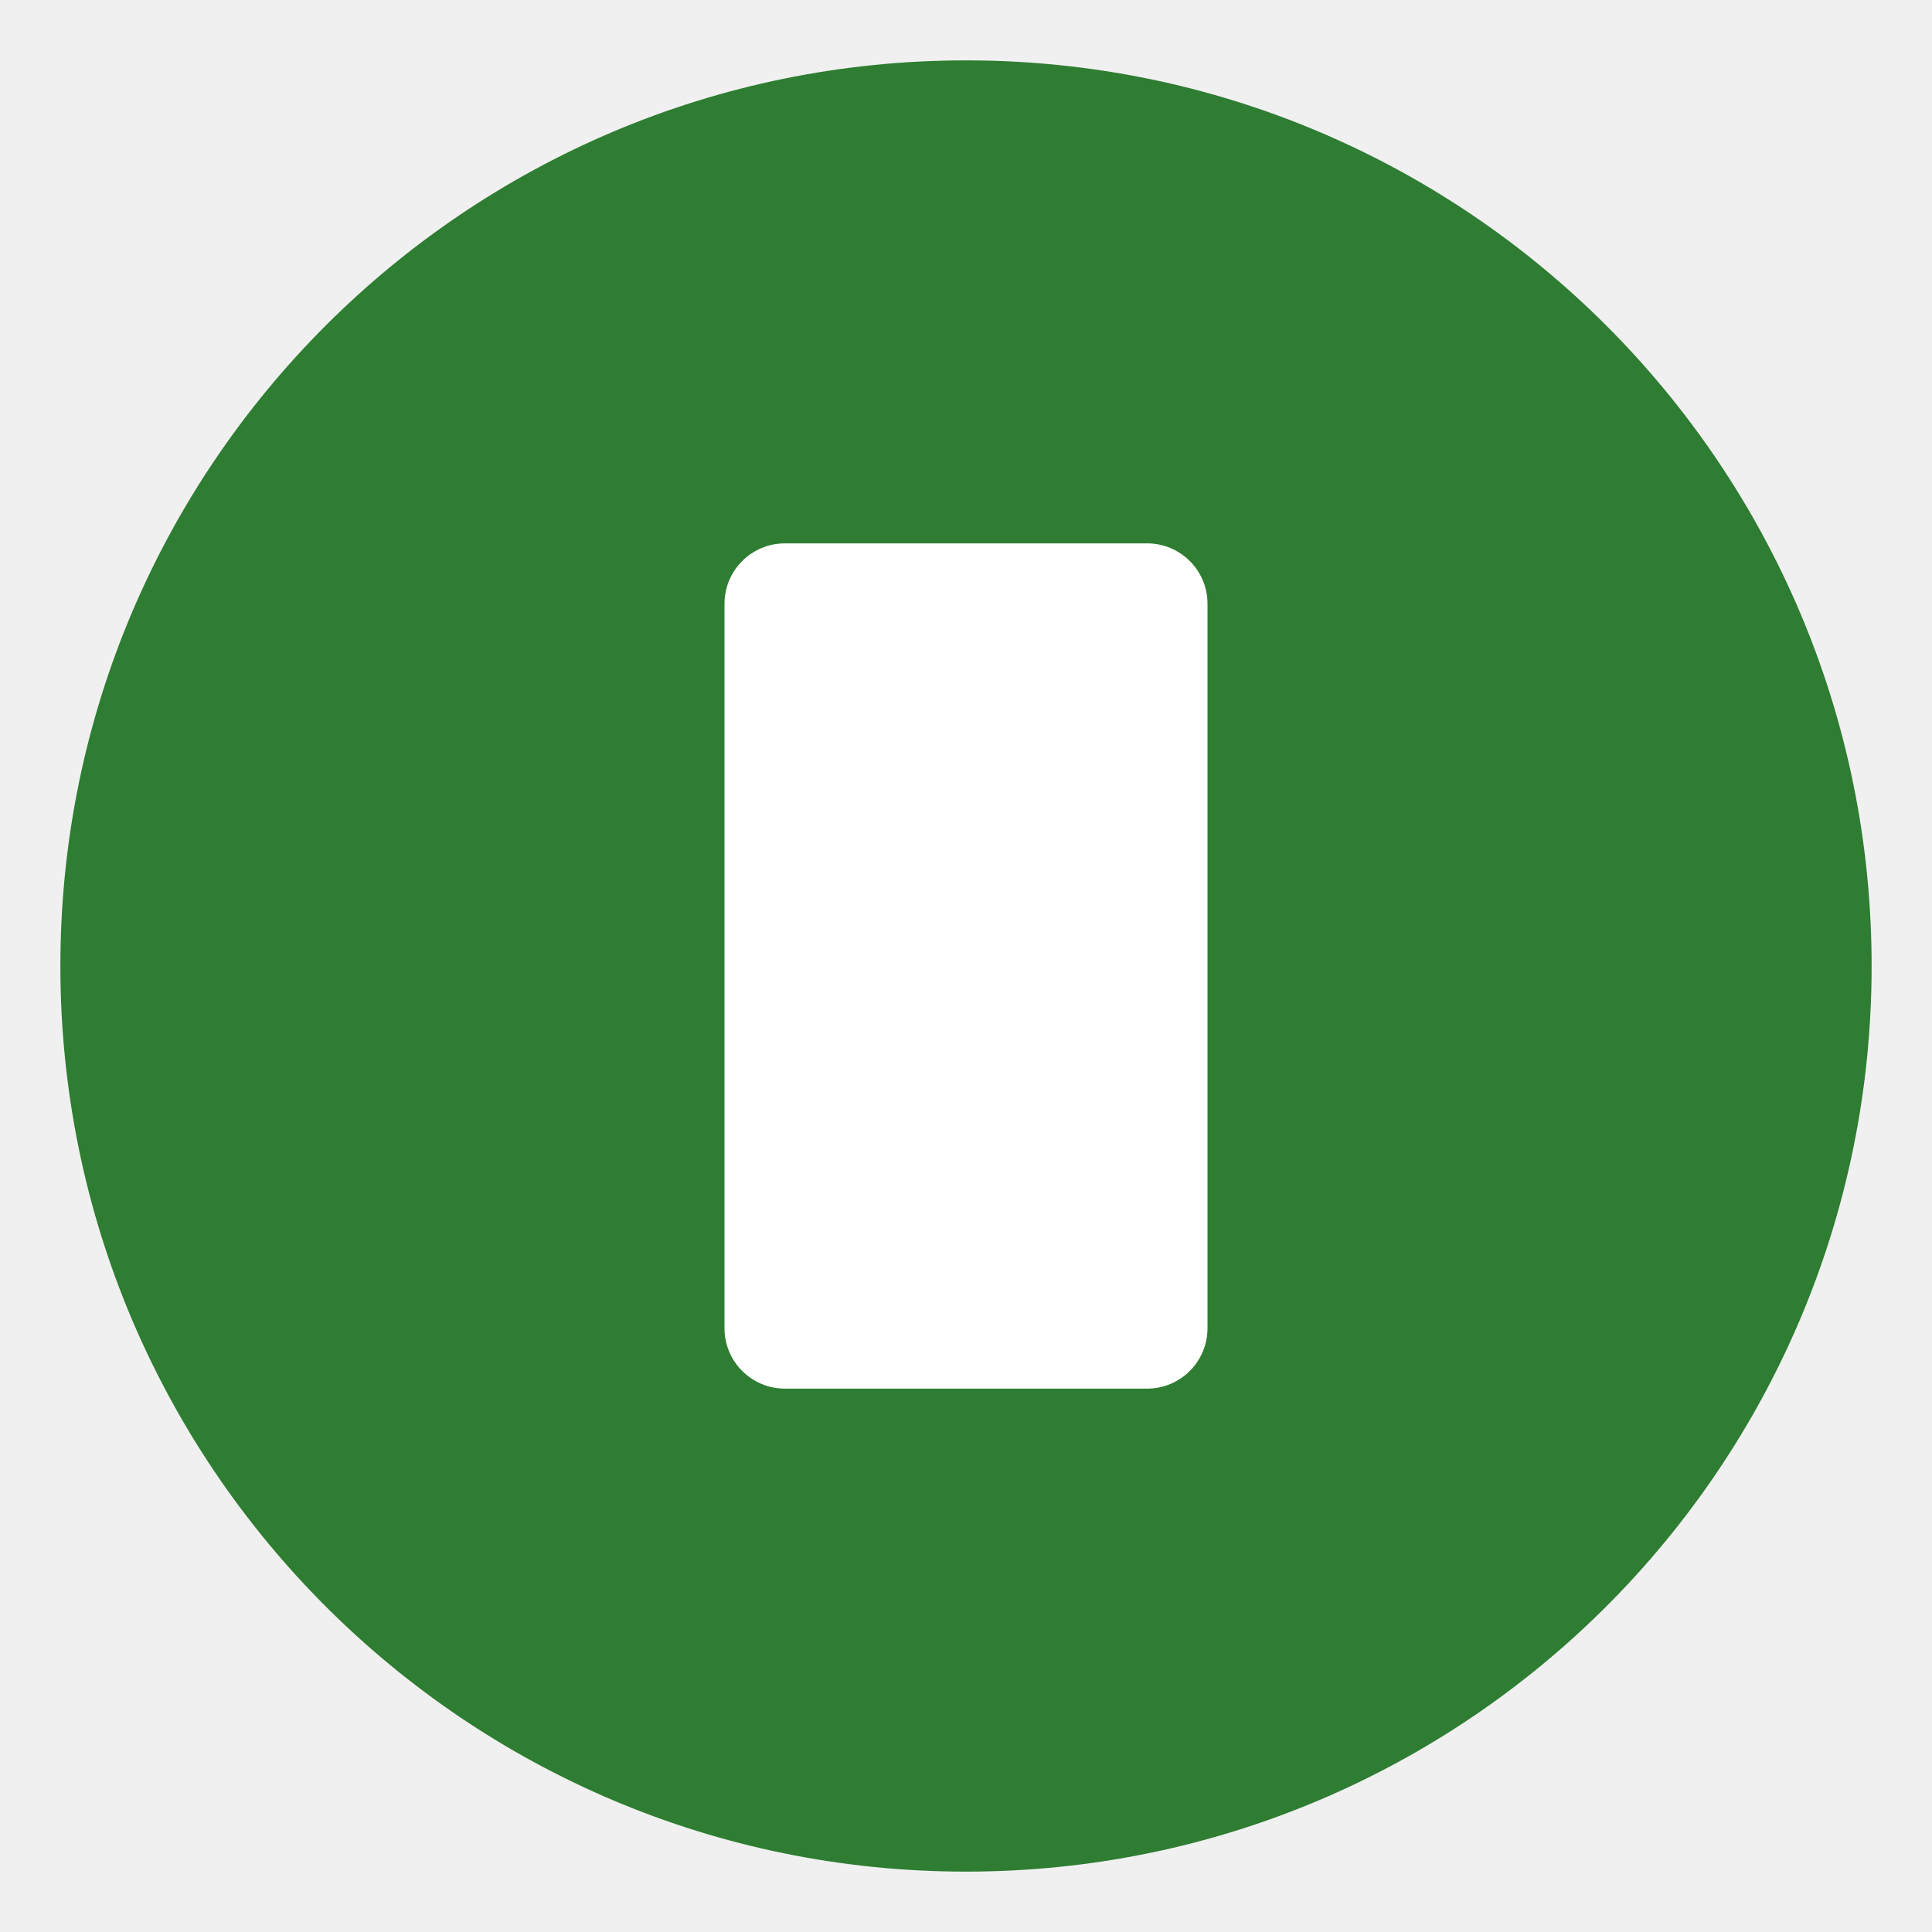
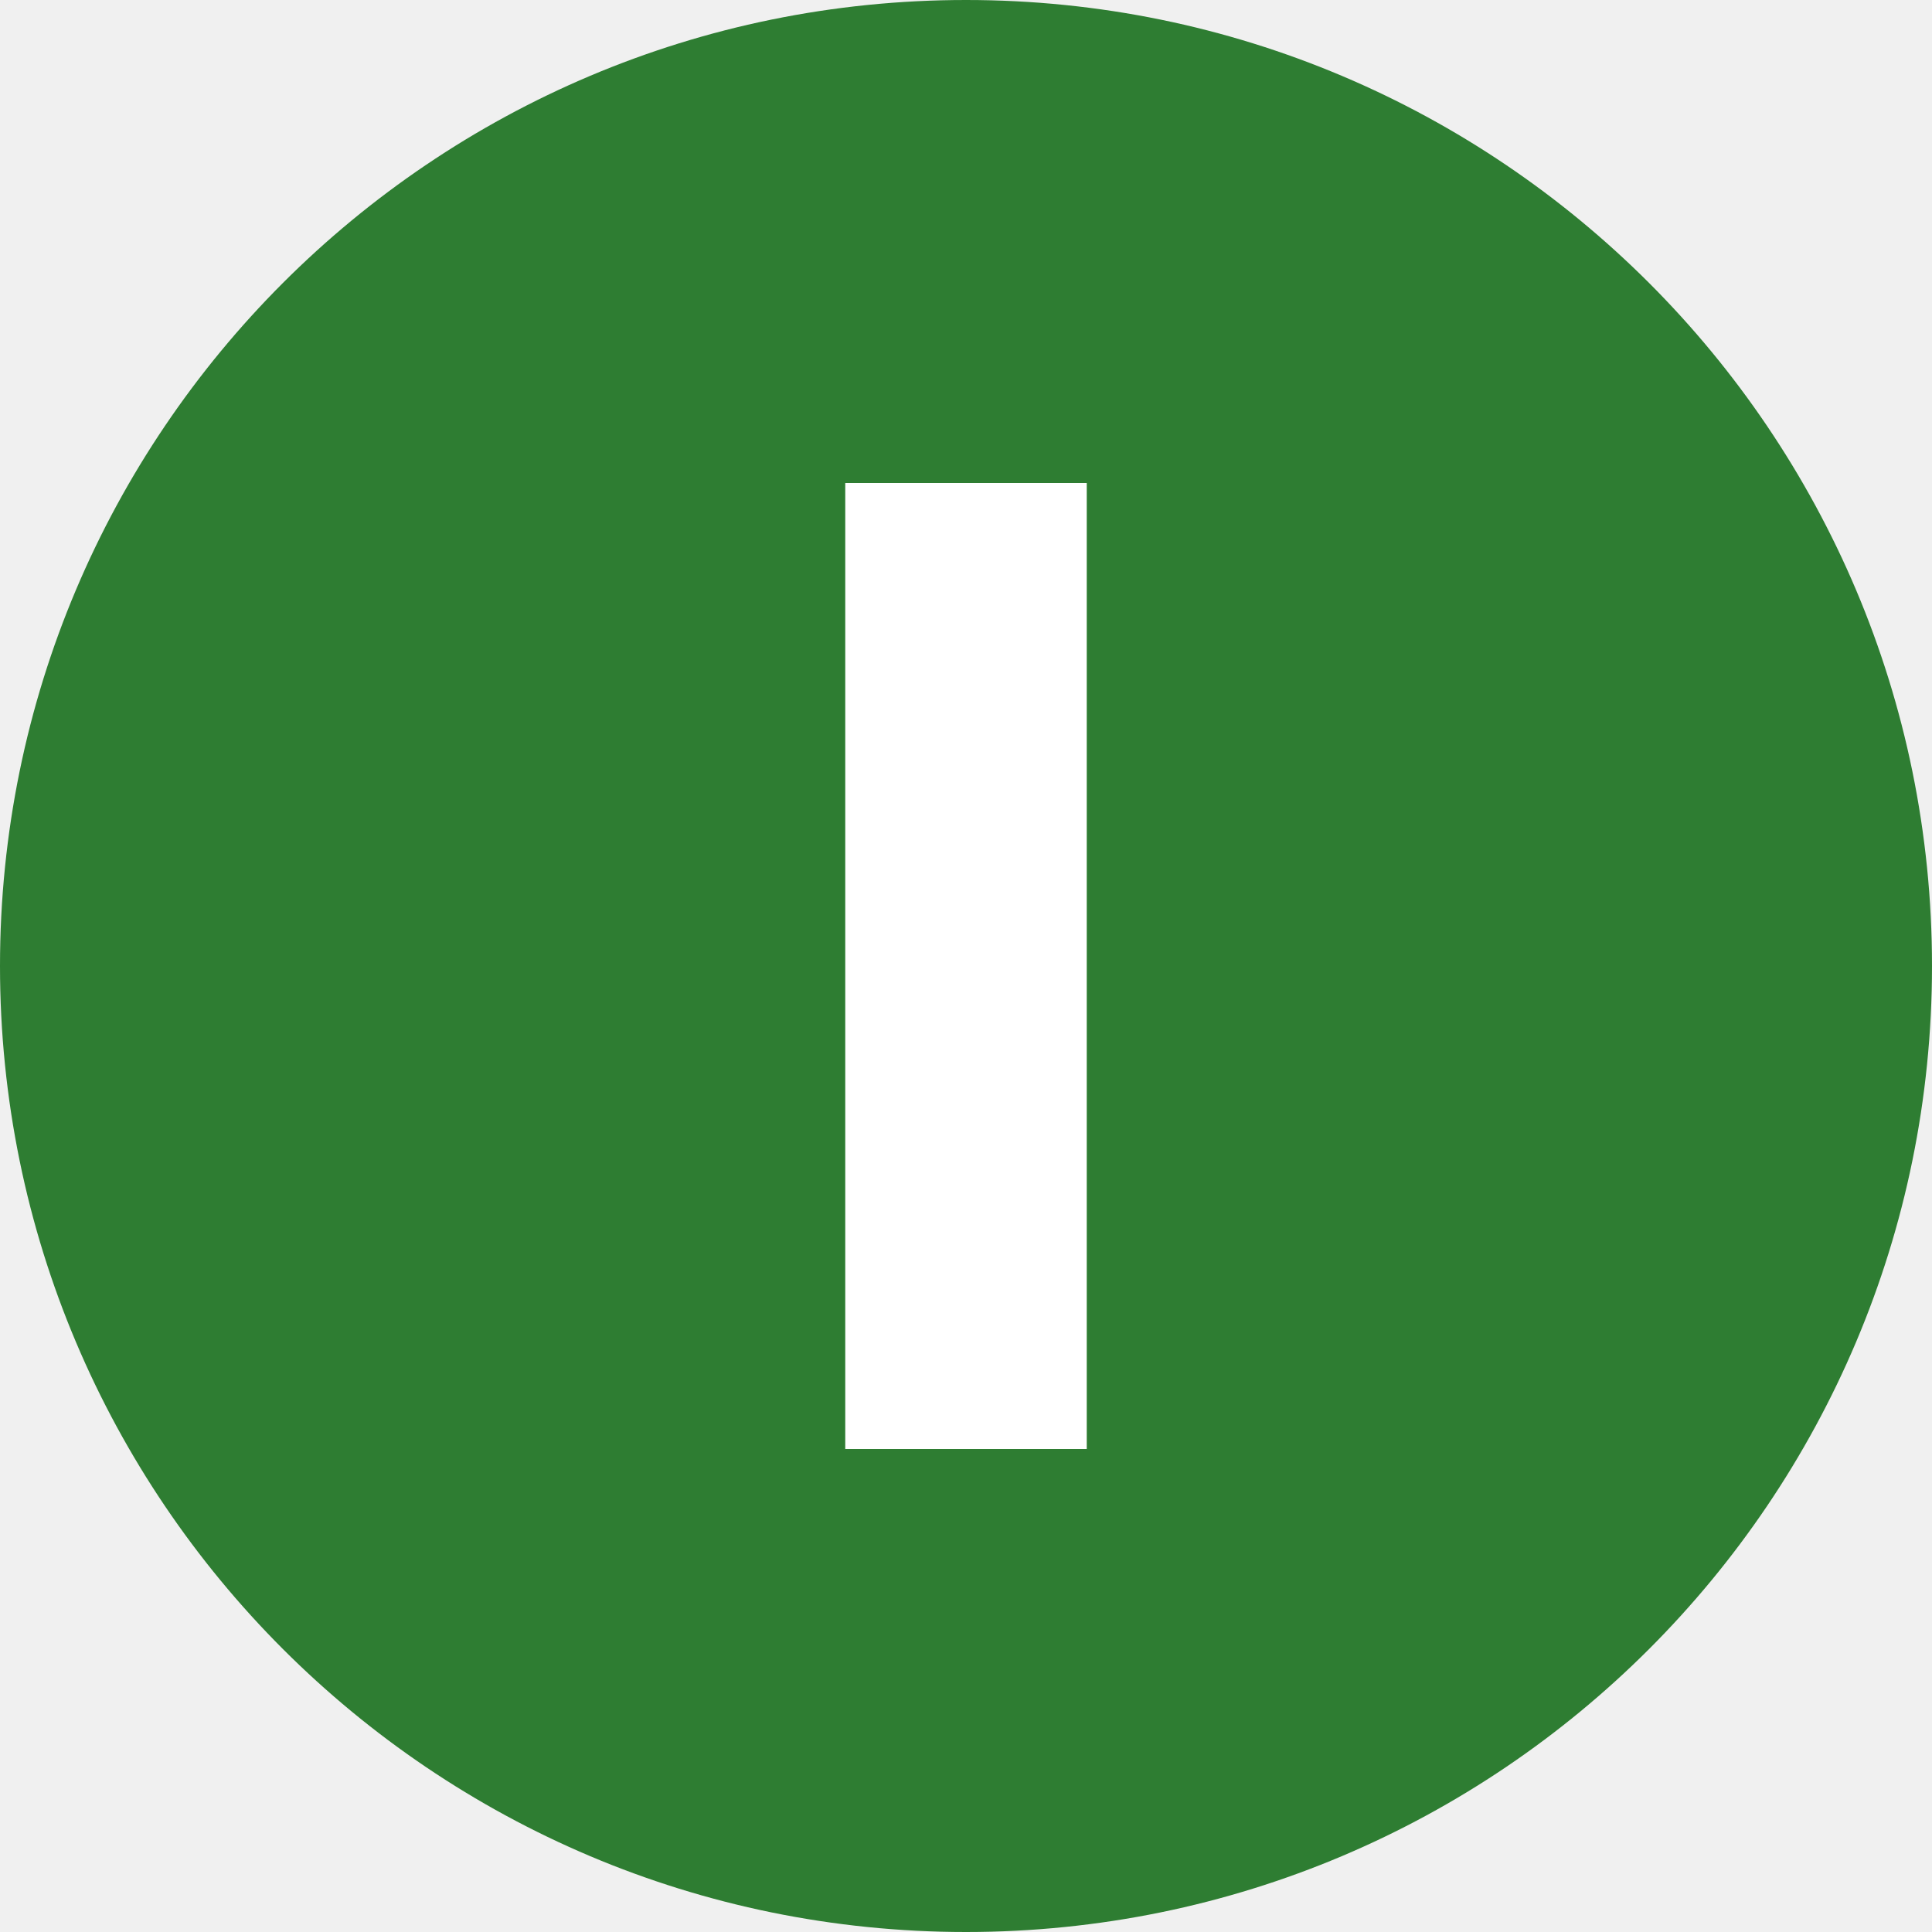
<svg xmlns="http://www.w3.org/2000/svg" width="32" height="32" viewBox="0 0 32 32" fill="none">
-   <circle cx="16" cy="16" r="15" fill="#2E7D32" />
-   <rect x="12" y="9" width="8" height="14" rx="1" fill="white" />
+   <circle cx="16" cy="16" r="16" fill="#2E7D32" />
+   <rect x="14" y="8" width="4" height="16" fill="white" />
</svg>
